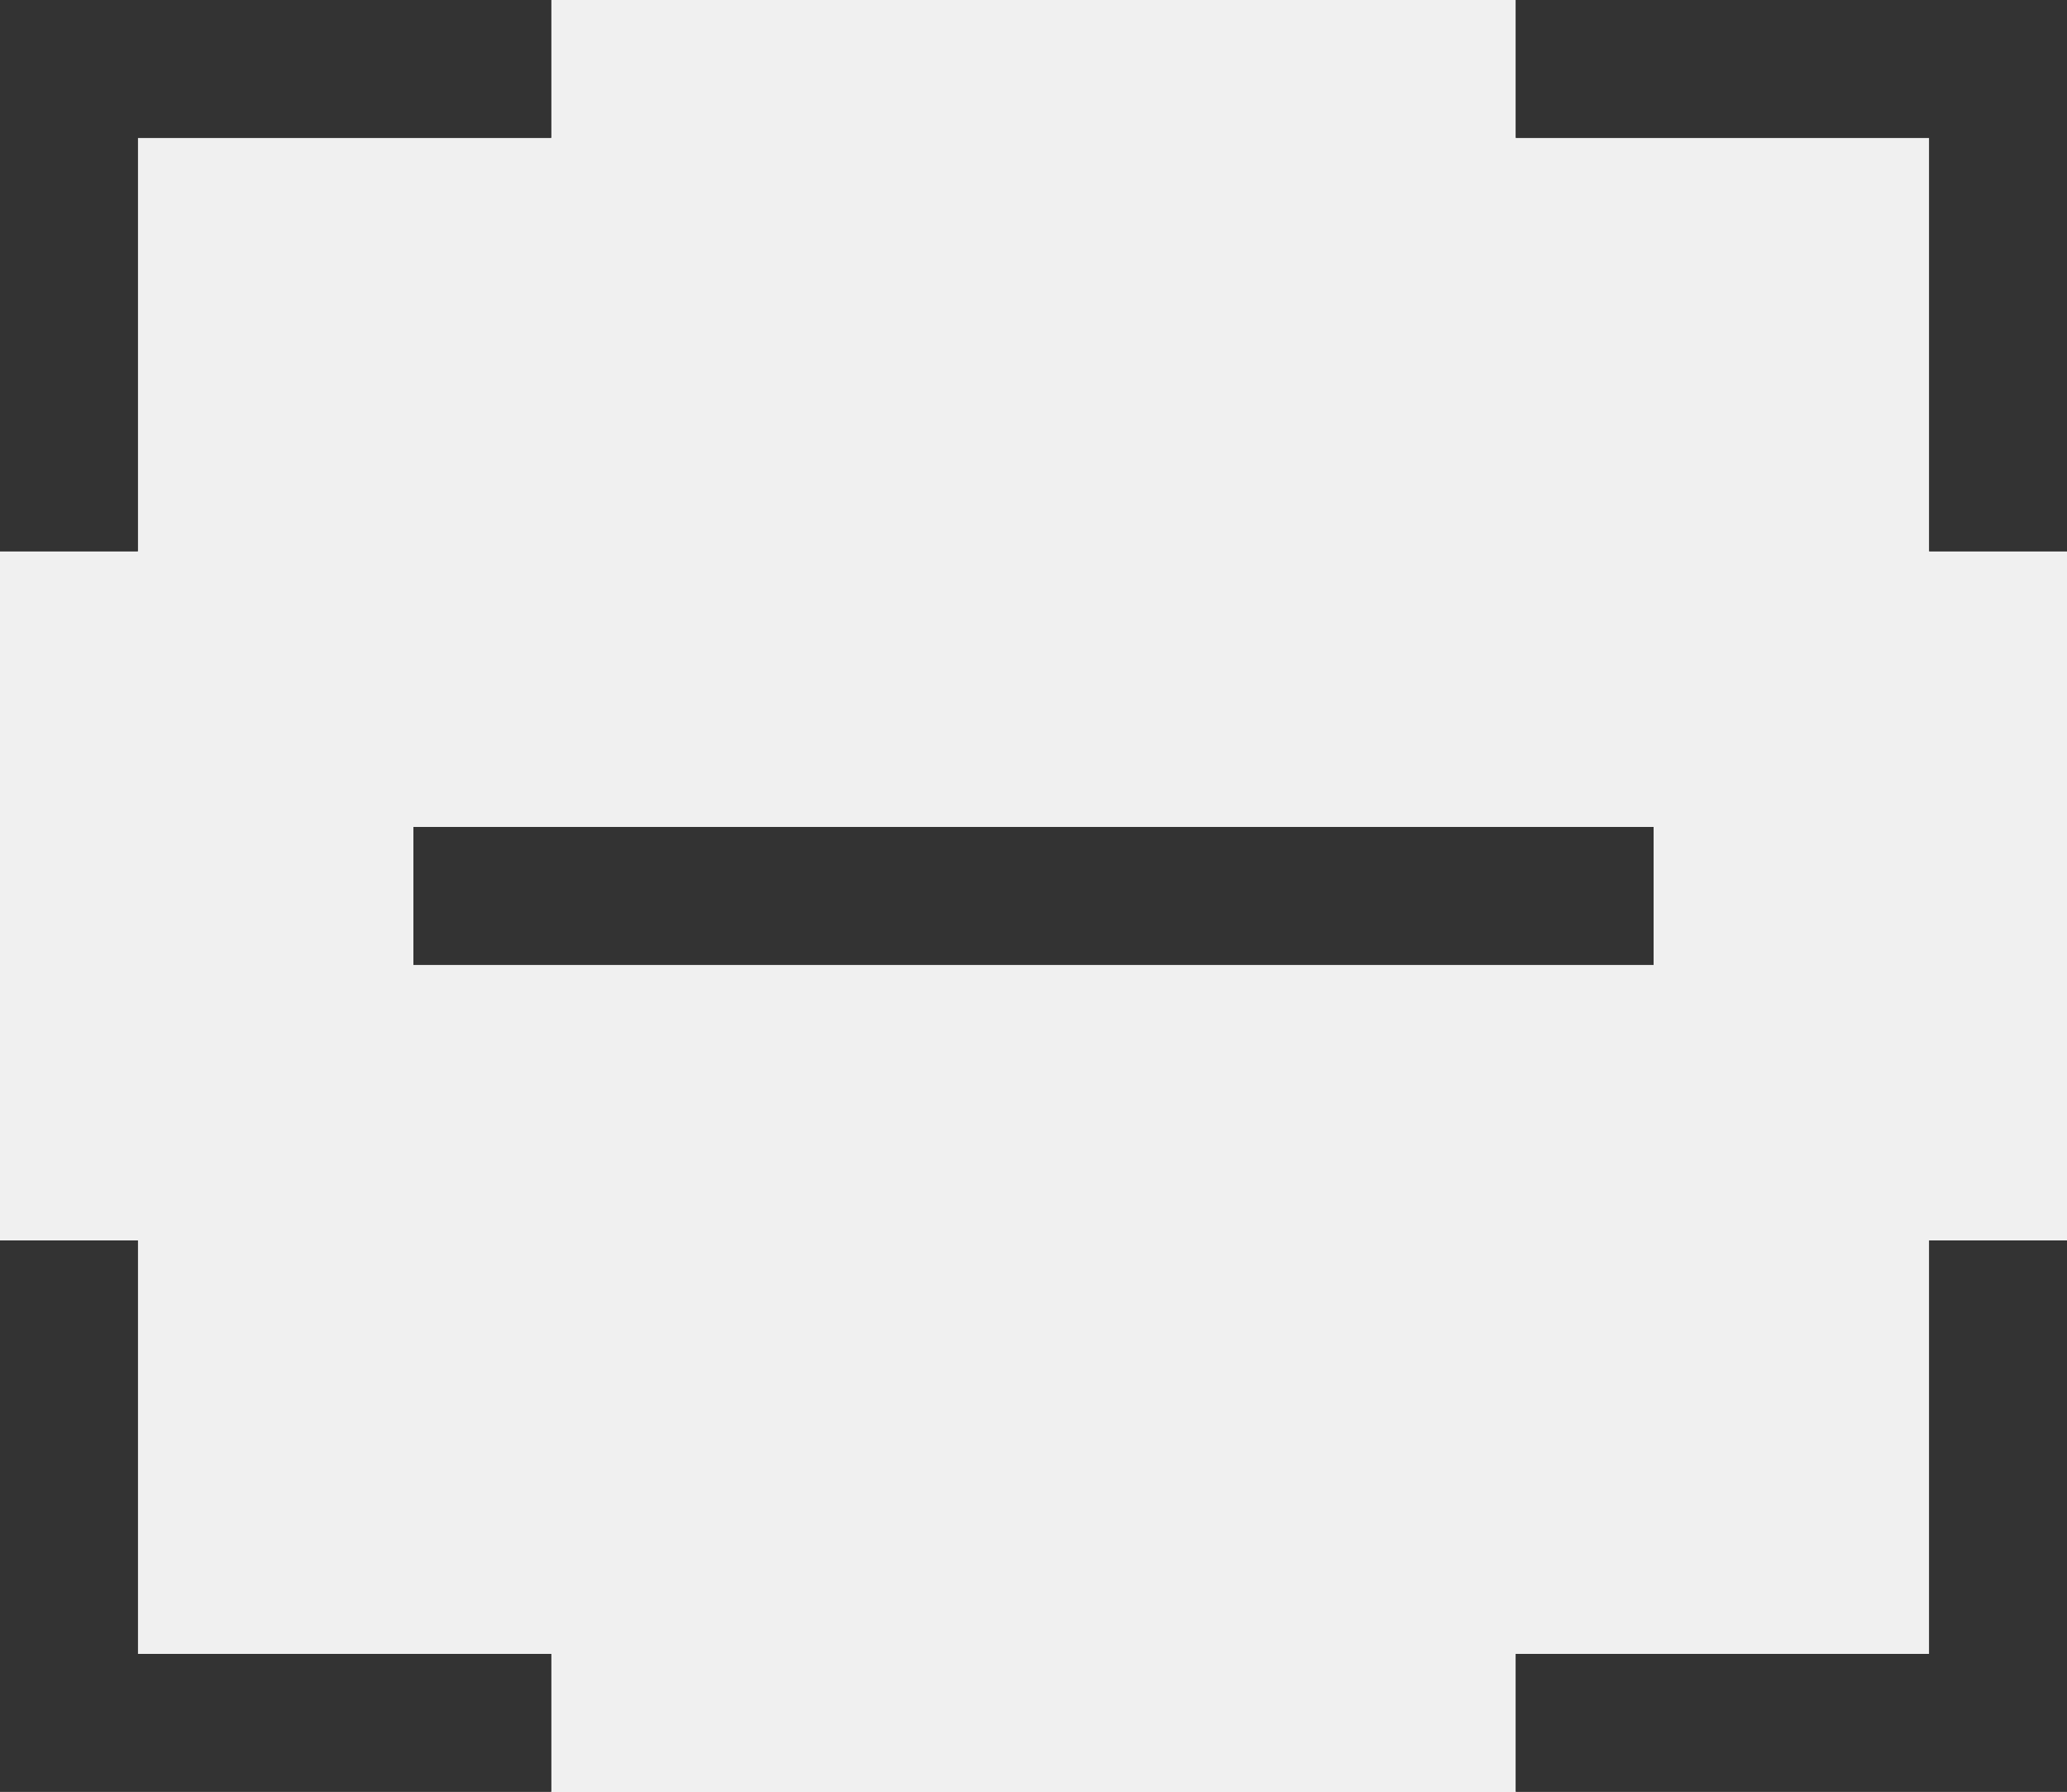
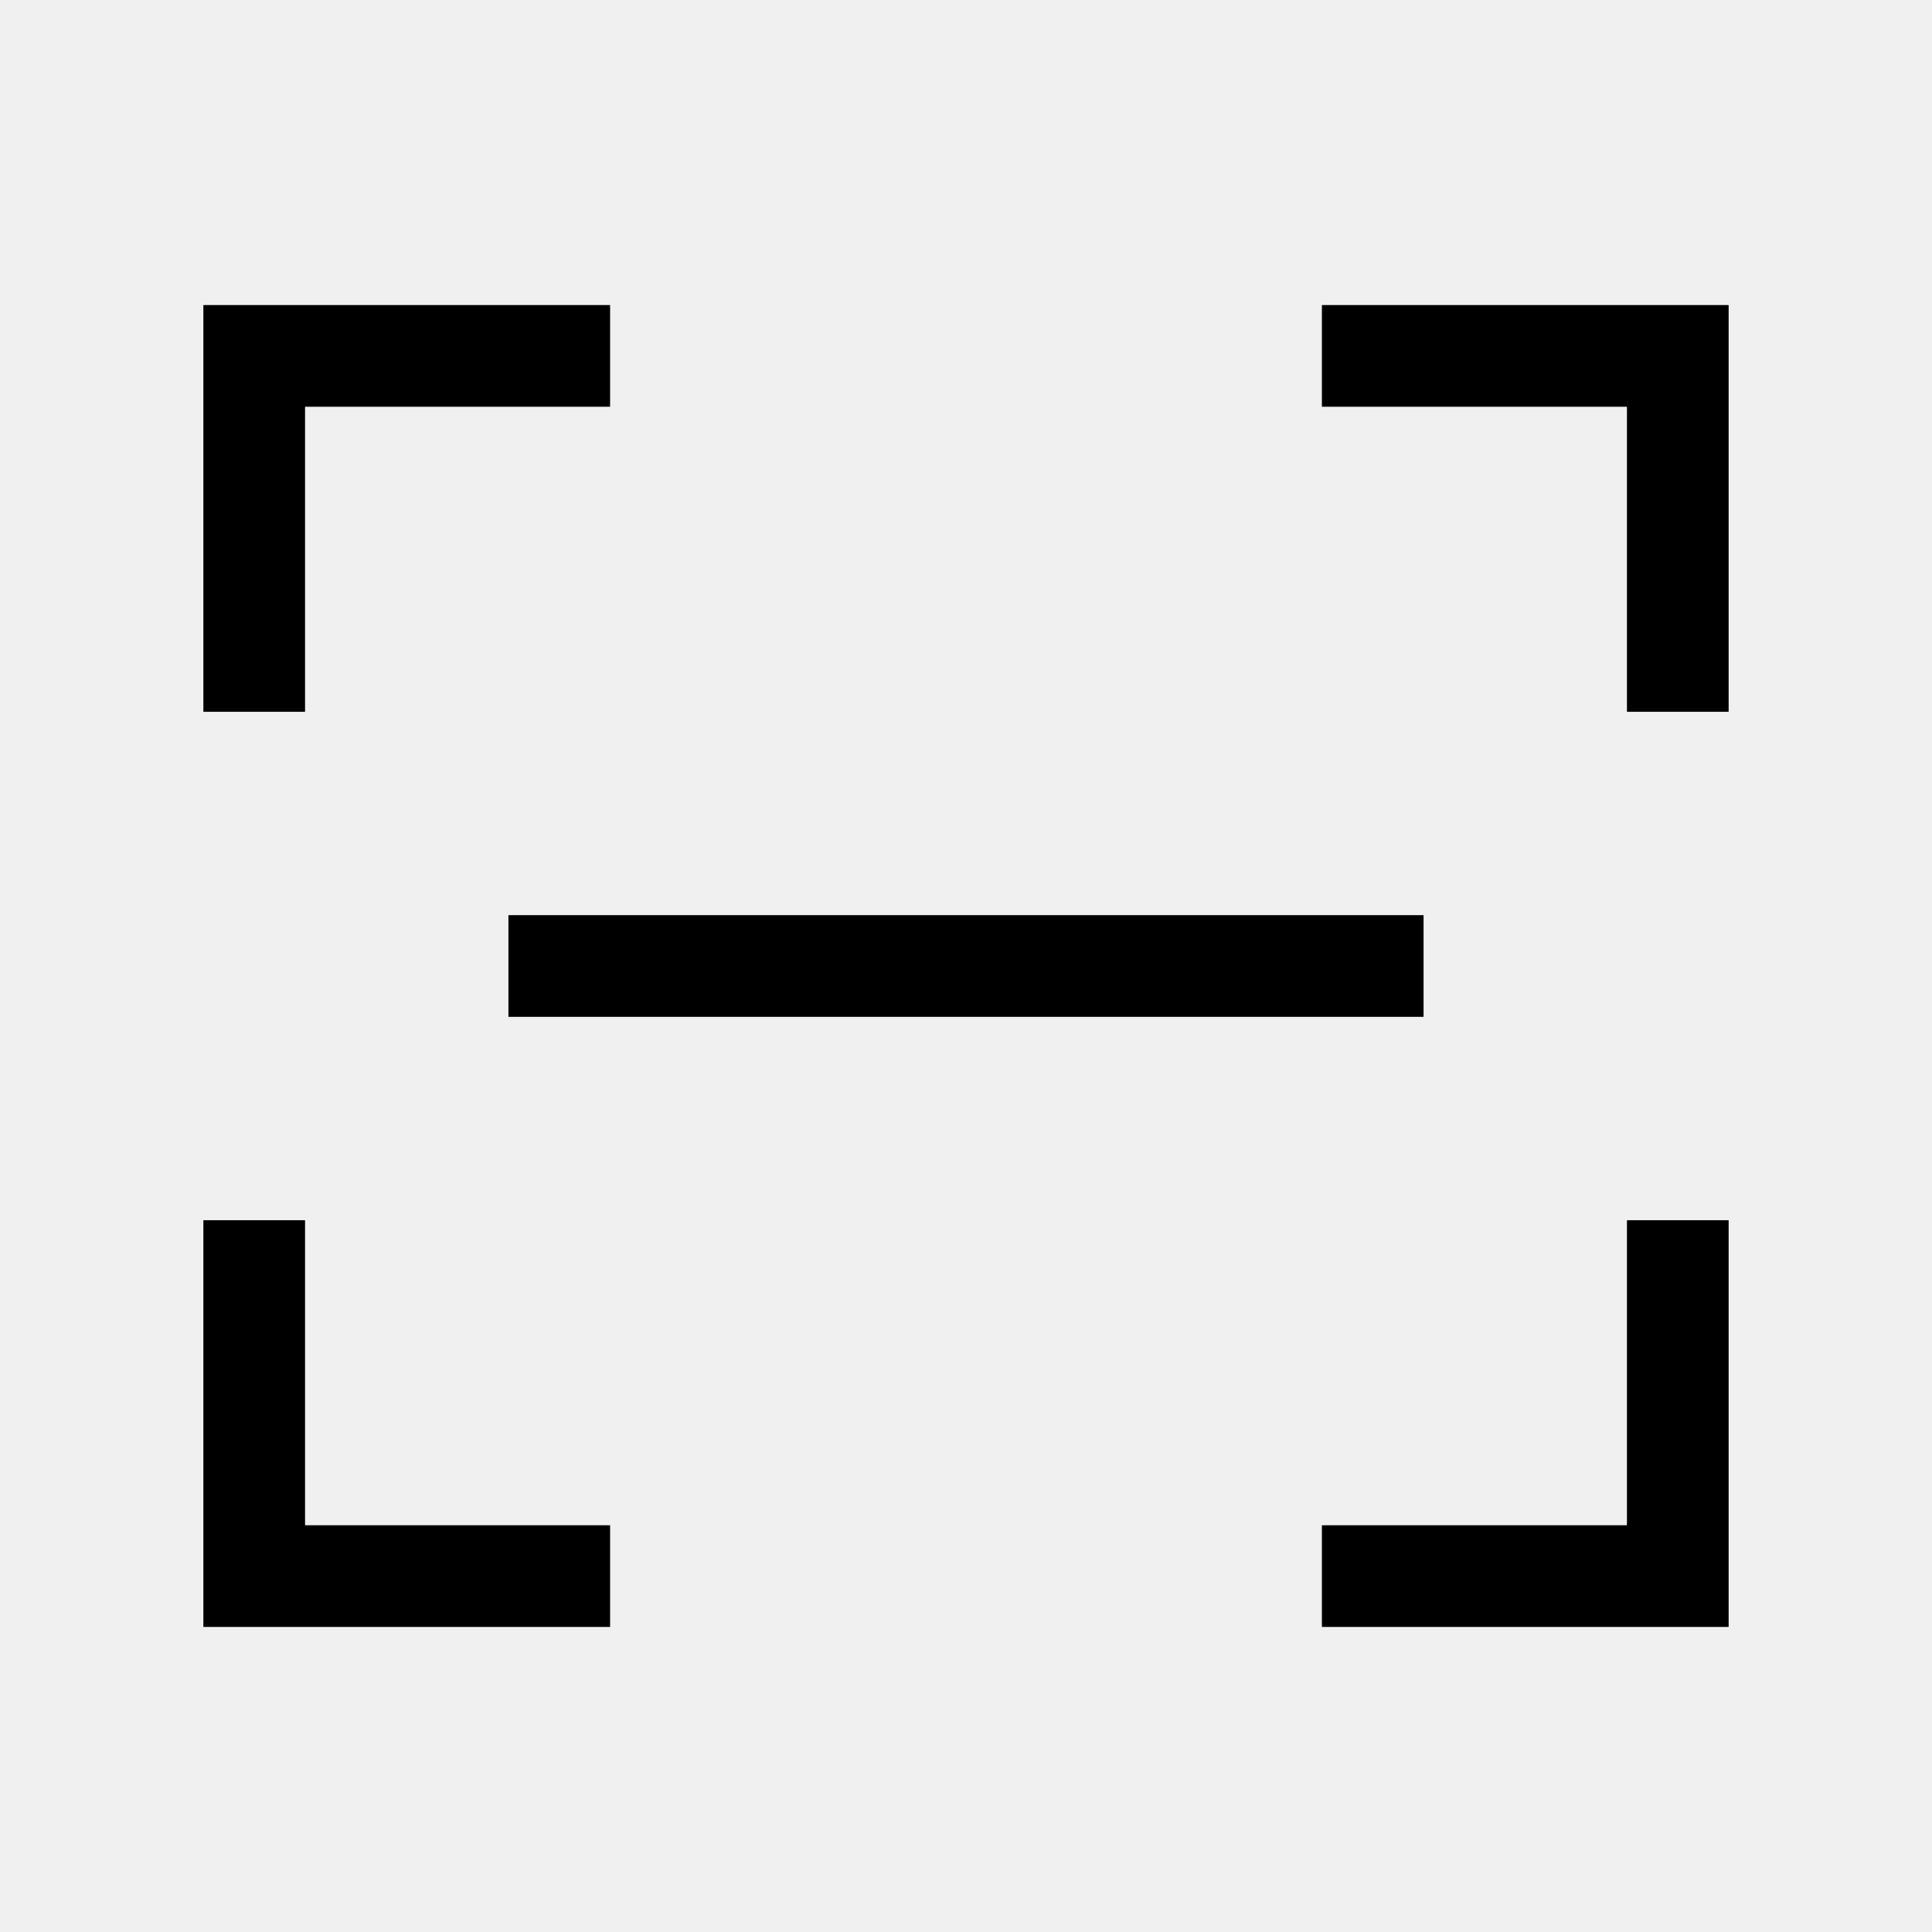
- <svg xmlns="http://www.w3.org/2000/svg" xmlns:xlink="http://www.w3.org/1999/xlink" width="15" height="13" viewBox="0 0 15 13">
+ <svg xmlns="http://www.w3.org/2000/svg" xmlns:xlink="http://www.w3.org/1999/xlink" viewBox="0 0 19 19">
  <defs>
-     <path id="divider-path" d="M3 7H2v5h1v3h3v1h7v-1h3v-3h1V7h-1V4h-3V3H6v1H3v3zM2 3h15v13H2V3zm3 6h9v1H5V9z" />
+     <path id="divider-icon-path" d="M2 12h1v3h3v1H2v-4zm0-5V3h4v1H3v3H2zm15 5v4h-4v-1h3v-3h1zm0-5h-1V4h-3V3h4v4zM5 9h9v1H5V9z" />
  </defs>
-   <g fill="none" fill-rule="evenodd" transform="translate(-2 -3)">
-     <mask id="divider-mask" fill="#fff">
-       <use xlink:href="#divider-path" />
+   <g fill-rule="evenodd">
+     <mask id="divider-icon-mask">
+       <use xlink:href="#divider-icon-path" />
    </mask>
-     <use fill="#333" xlink:href="#divider-path" />
-     <g fill="#333" mask="url(#divider-mask)">
+     <use xlink:href="#divider-icon-path" />
+     <g mask="url(#divider-icon-mask)">
      <path d="M1 1h17v17H1z" />
    </g>
  </g>
</svg>
